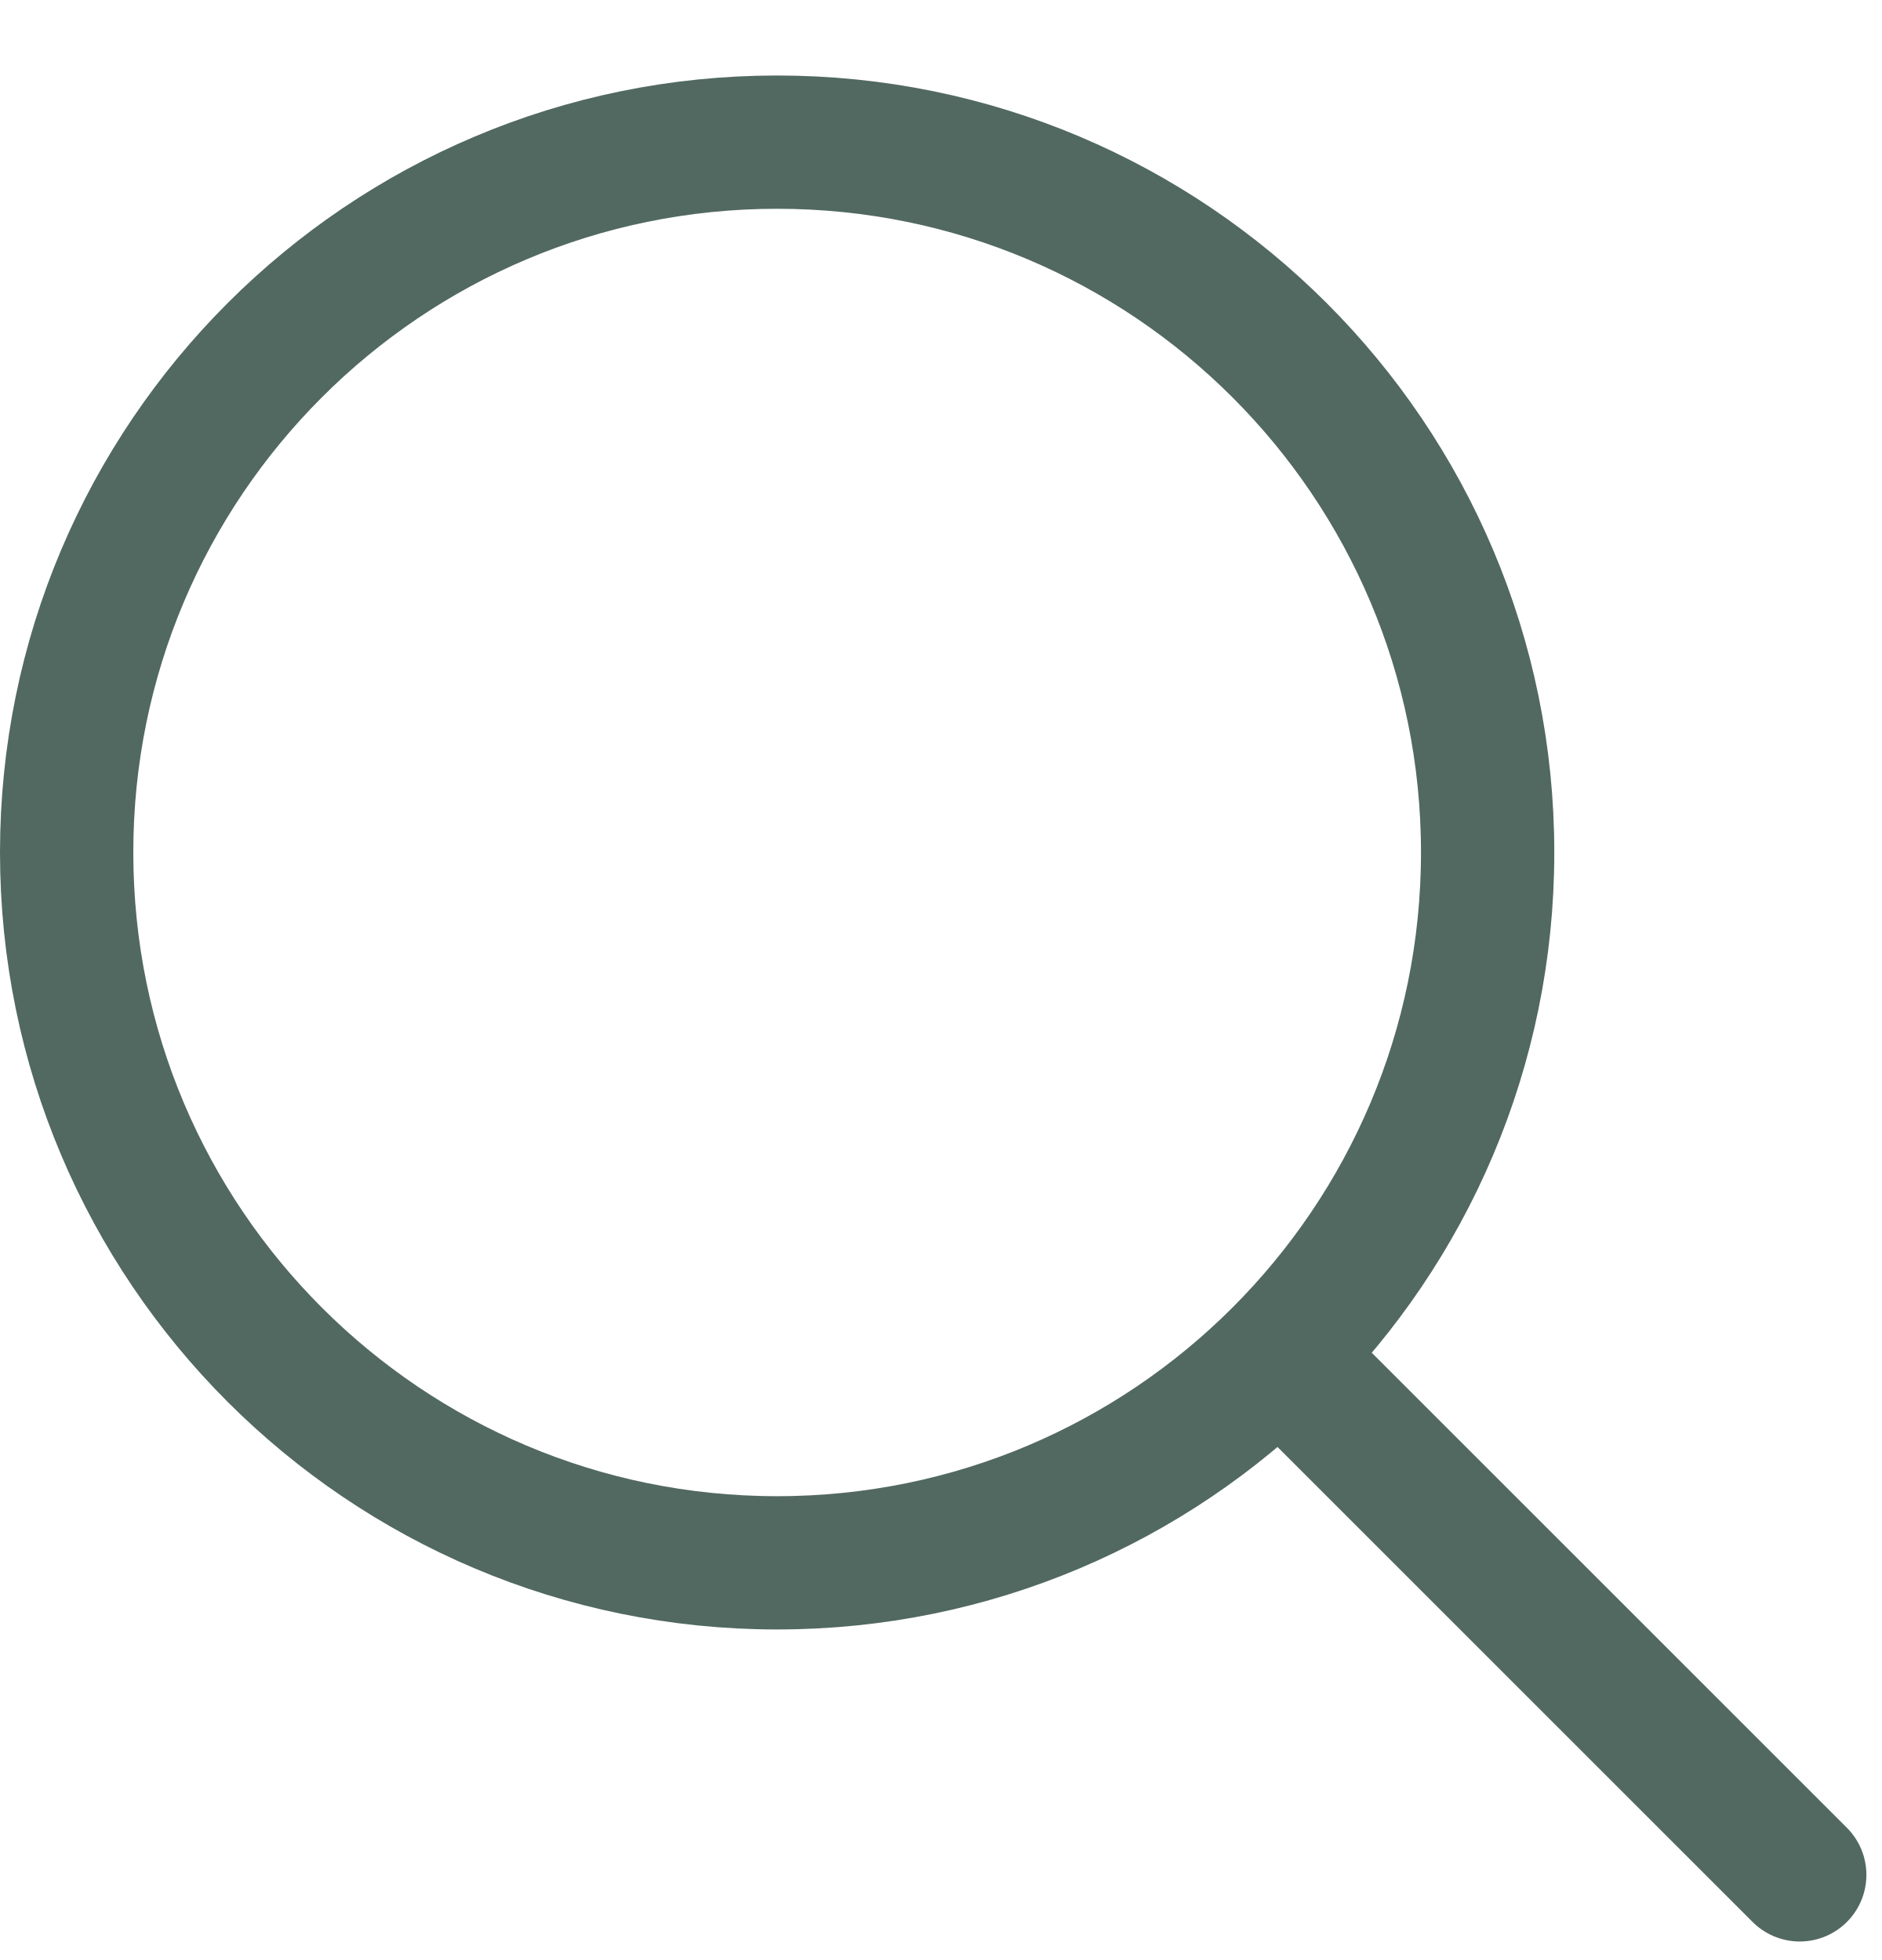
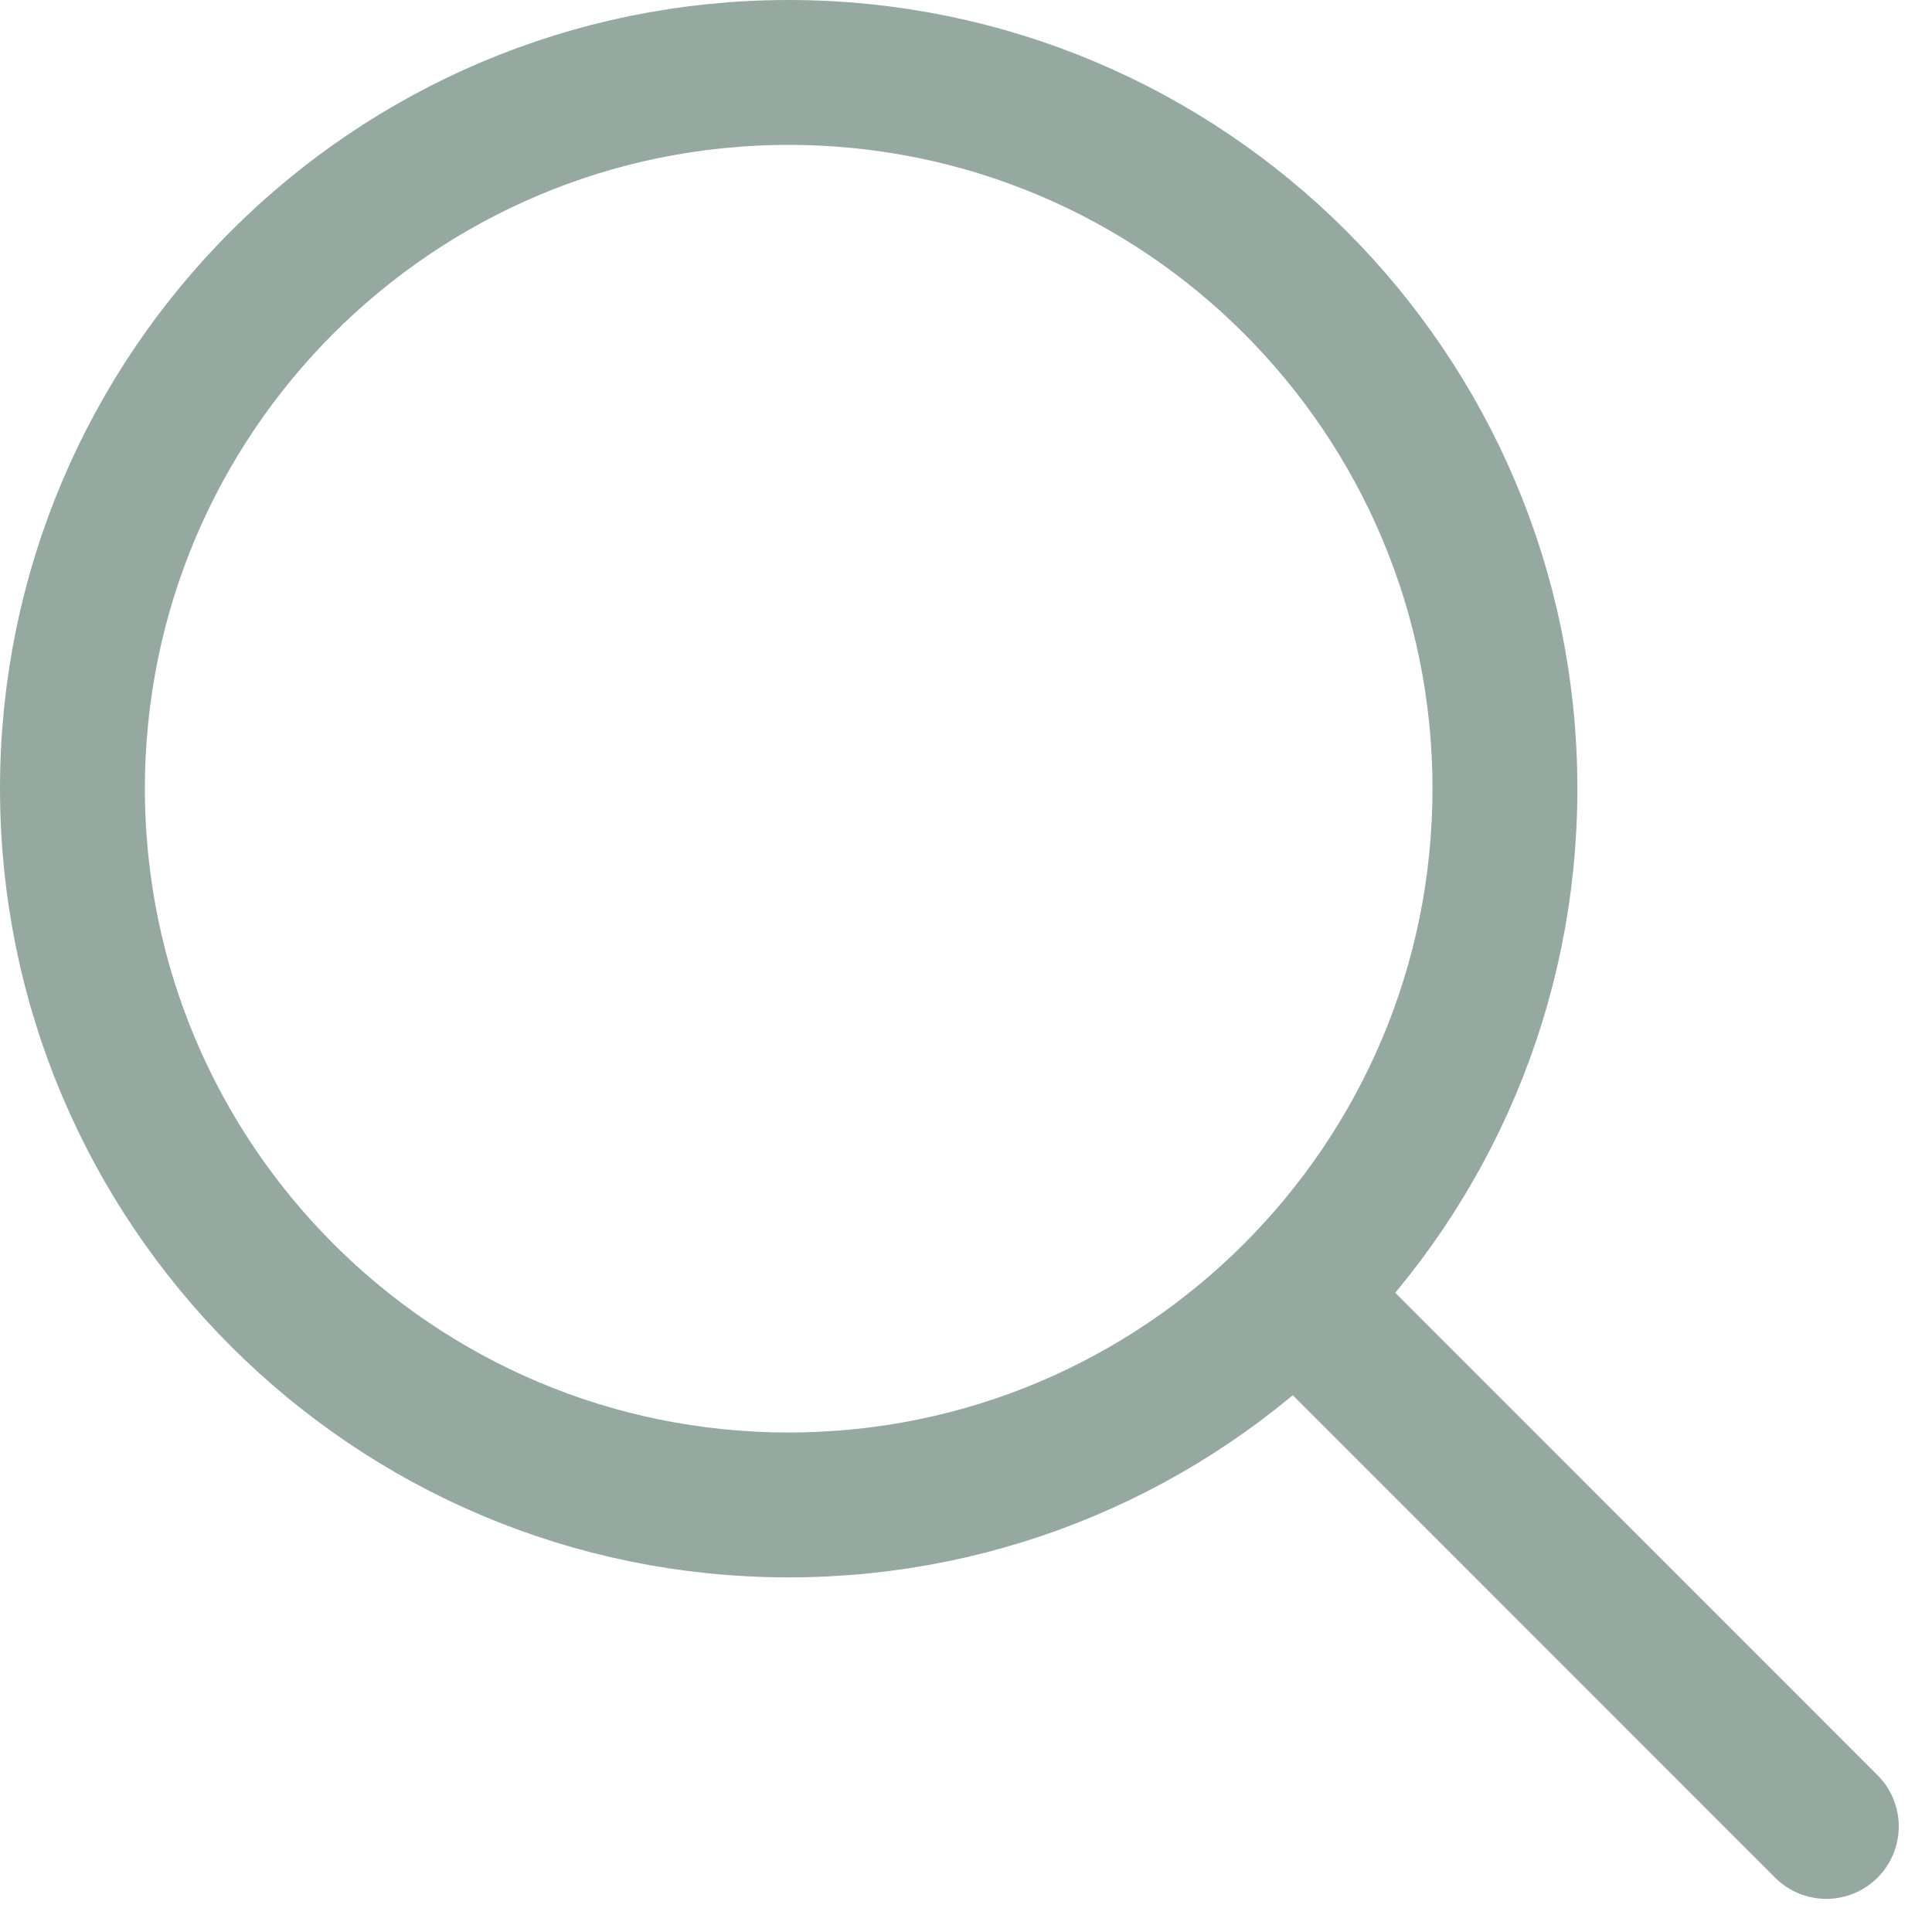
- <svg xmlns="http://www.w3.org/2000/svg" width="24" height="25" viewBox="0 0 24 25" fill="none">
-   <g id="Group 120">
-     <path id="Vector" d="M18.971 10.873C18.971 15.877 14.915 19.934 9.91 19.934C4.907 19.934 0.85 15.877 0.85 10.873C0.85 5.87 4.907 1.813 9.91 1.813C14.915 1.813 18.971 5.87 18.971 10.873Z" stroke="#526961" stroke-width="1.7" stroke-miterlimit="10" stroke-linecap="round" />
-     <path id="Vector_2" d="M16.691 17.654L22.951 23.914" stroke="#526961" stroke-width="1.7" stroke-miterlimit="10" stroke-linecap="round" />
-   </g>
+ <svg xmlns="http://www.w3.org/2000/svg" width="20" height="20" viewBox="0 0 20 20" fill="none">
+   <path d="M15.579 8.164C15.579 12.259 12.259 15.579 8.164 15.579C4.07 15.579 0.75 12.259 0.75 8.164C0.75 4.07 4.07 0.75 8.164 0.75C12.259 0.75 15.579 4.07 15.579 8.164Z" stroke="#96A9A0" stroke-width="1.5" stroke-miterlimit="10" stroke-linecap="round" />
+   <path d="M13.75 13.75L18.906 18.907" stroke="#96A9A0" stroke-width="1.5" stroke-miterlimit="10" stroke-linecap="round" />
</svg>
